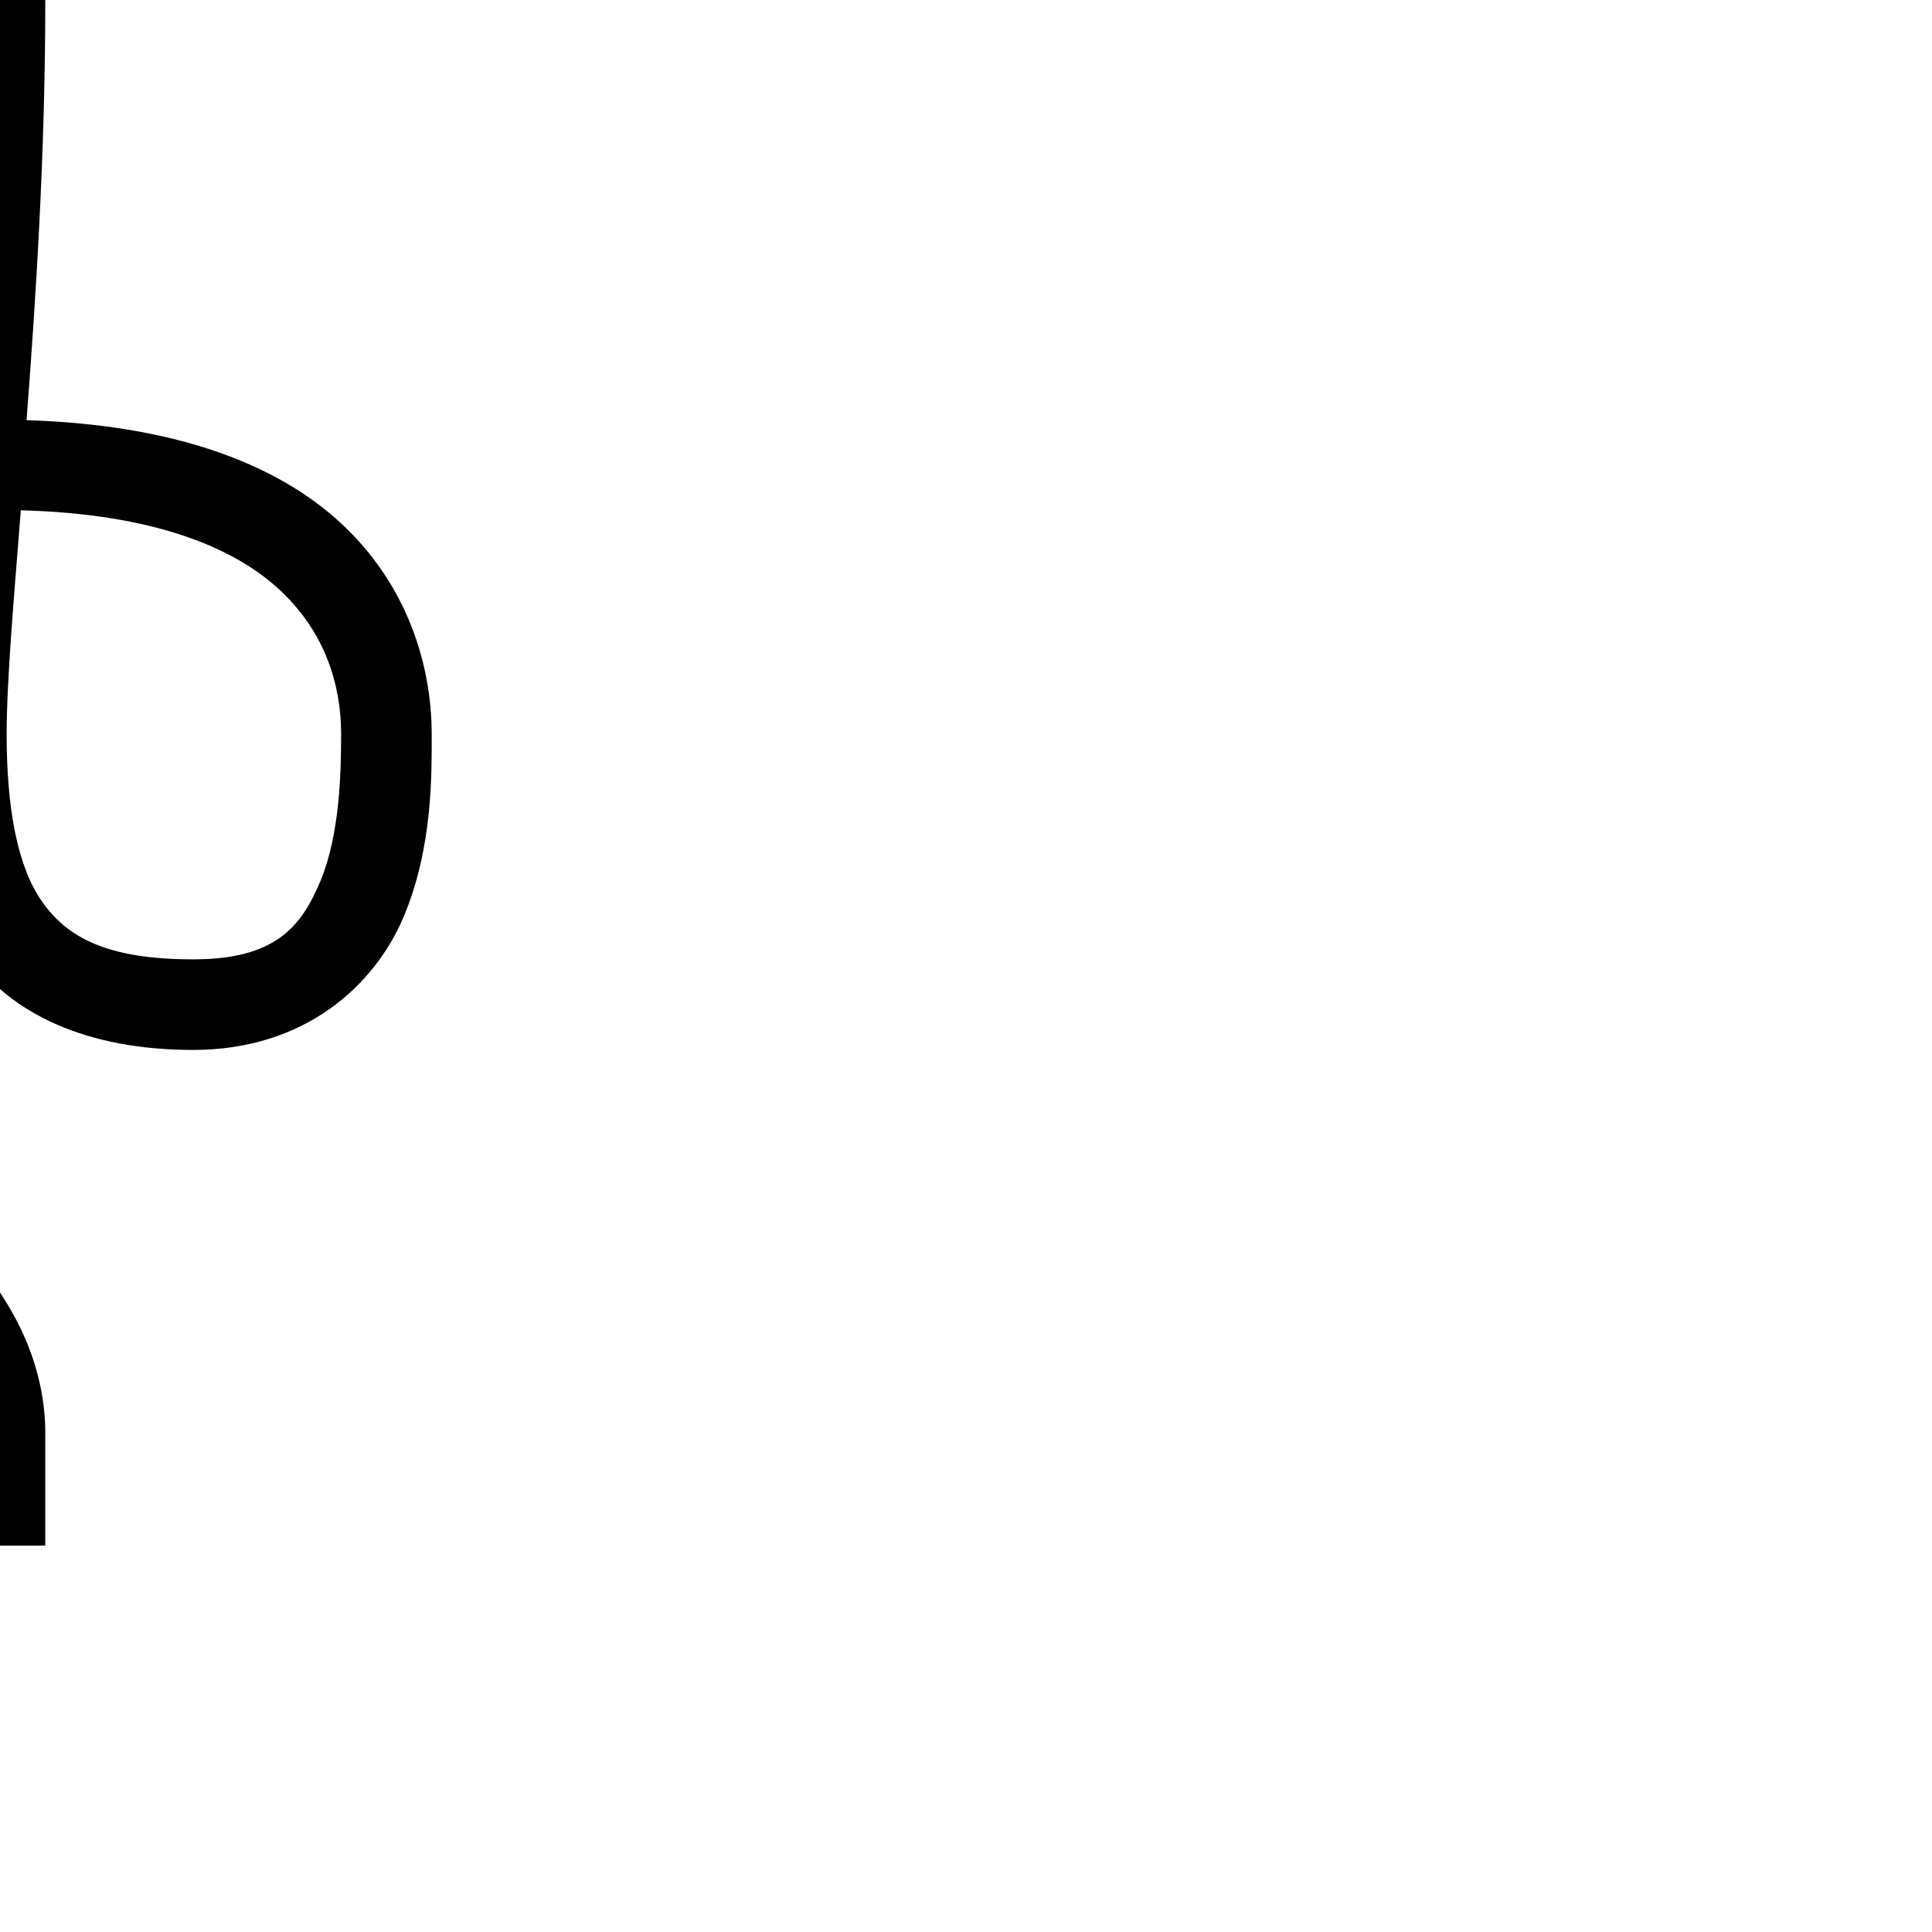
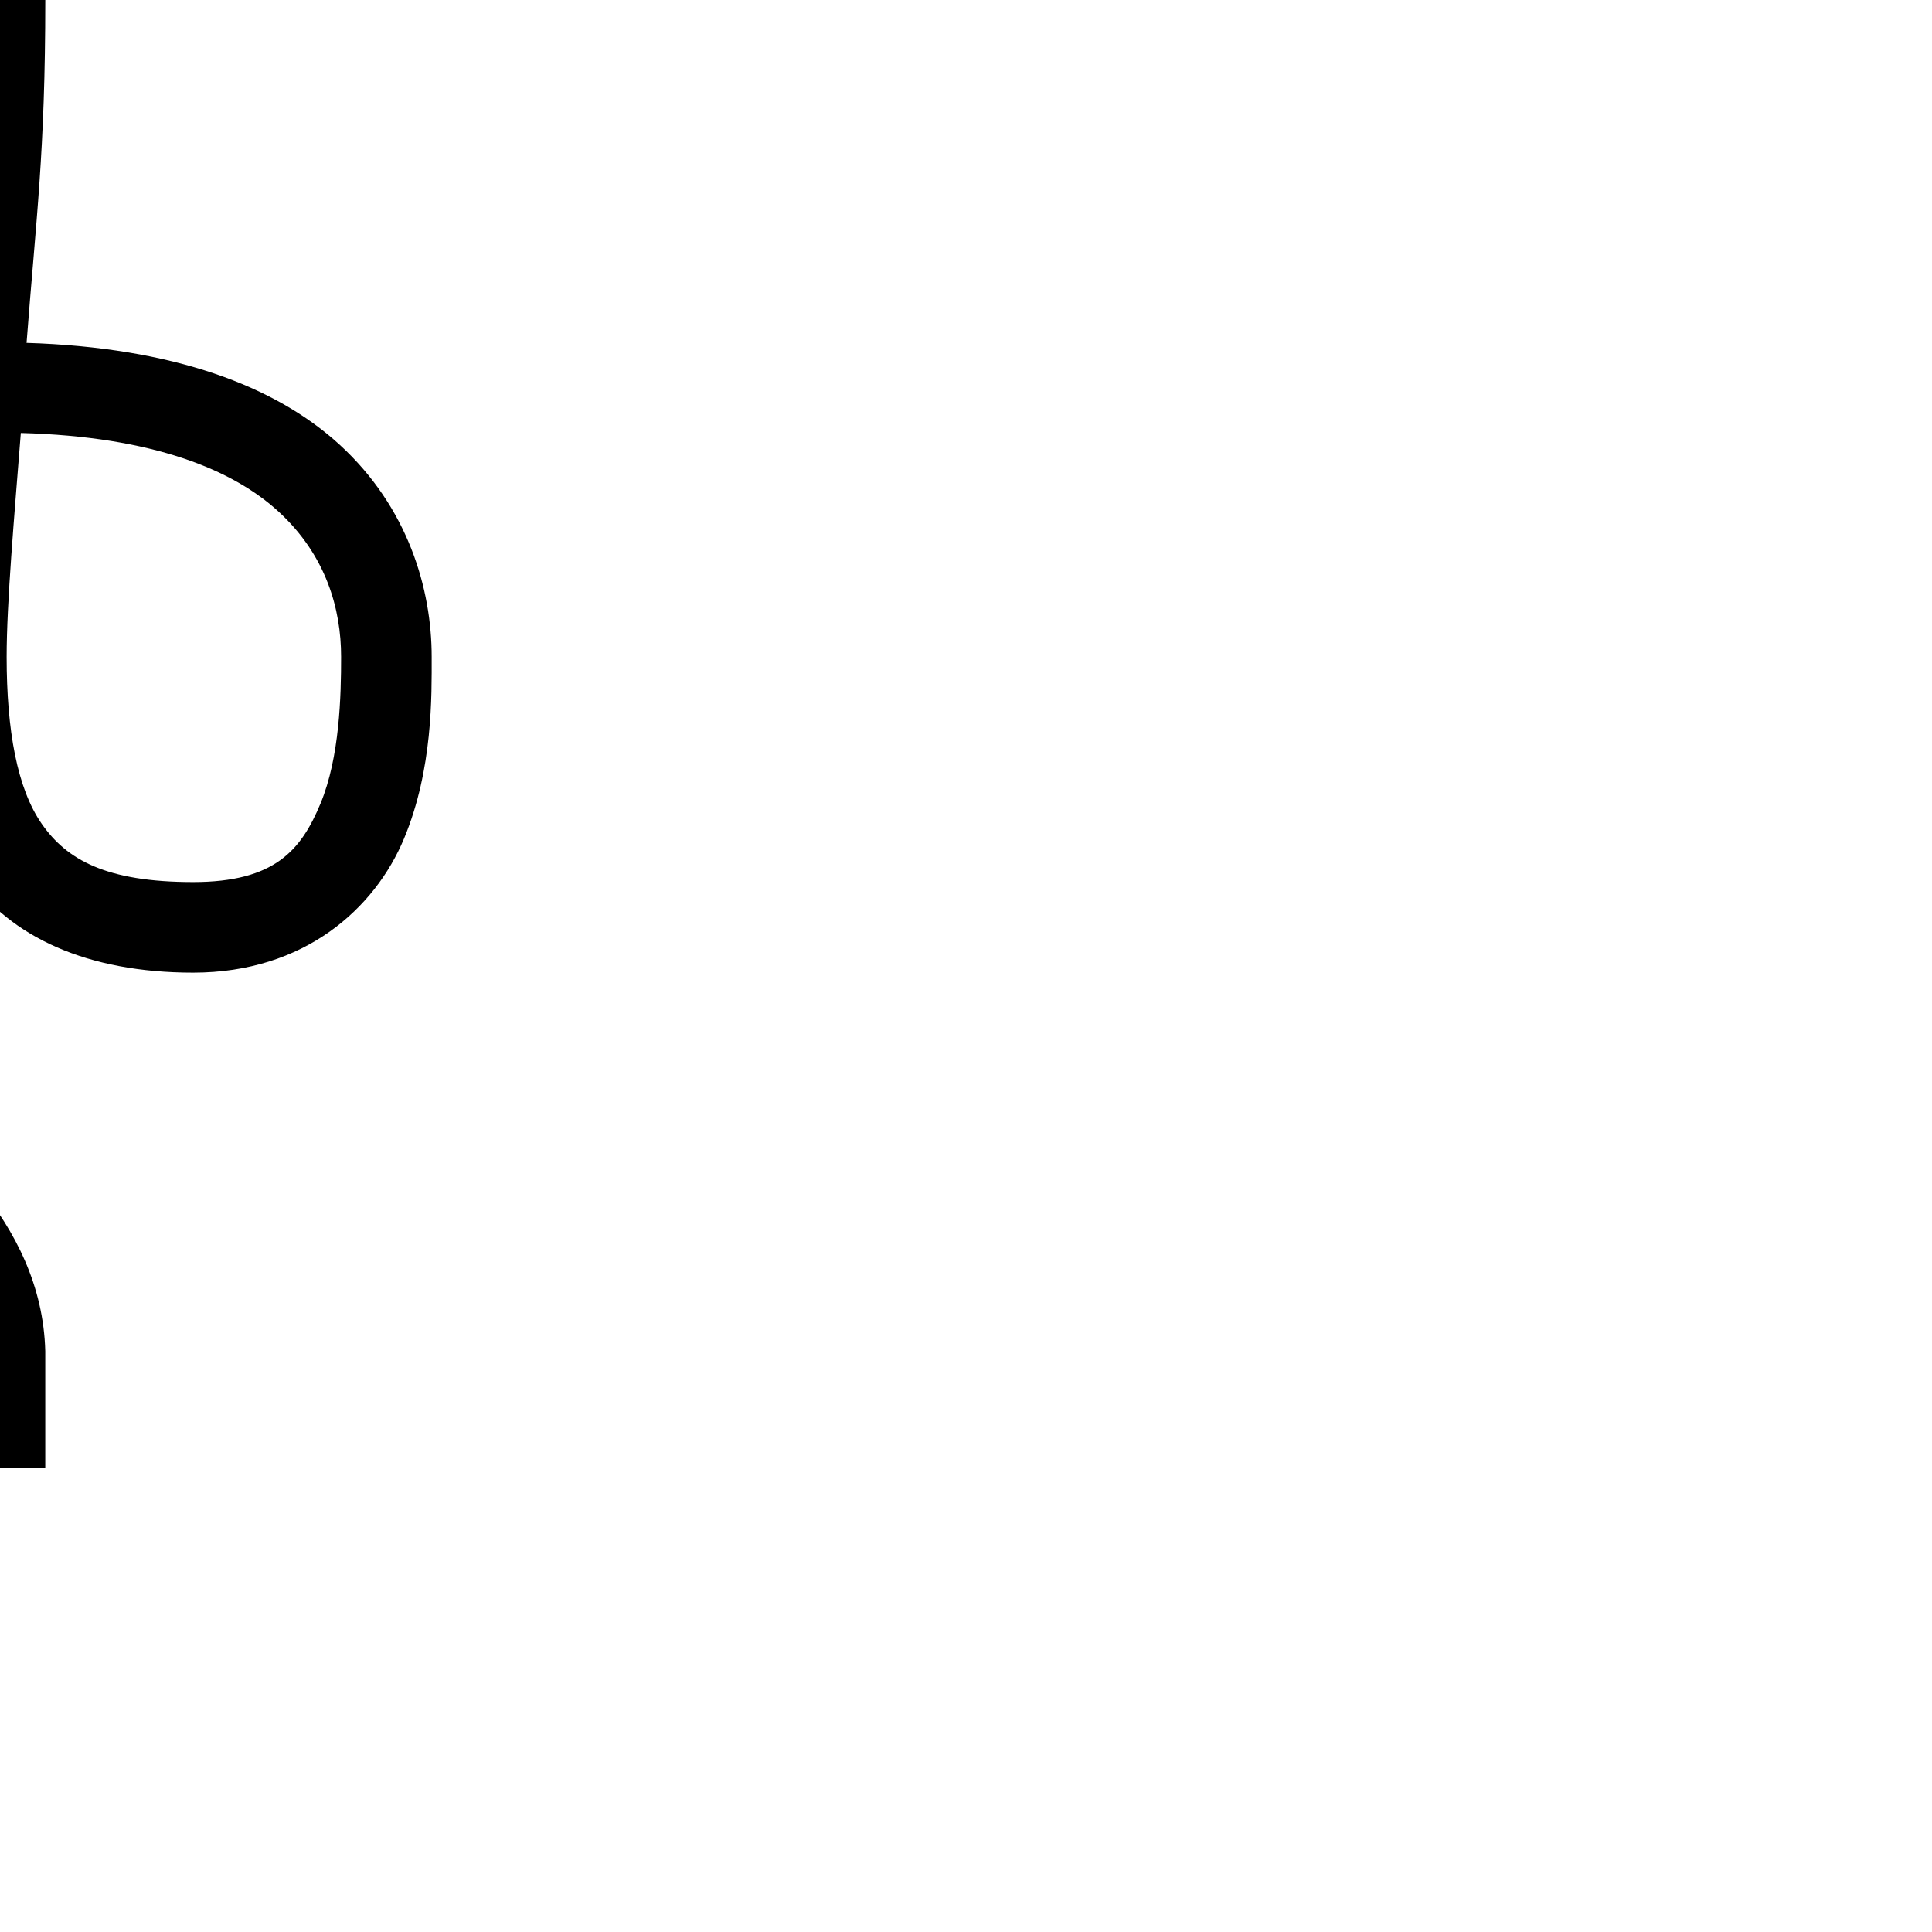
<svg xmlns="http://www.w3.org/2000/svg" width="100" height="100" viewBox="0 0 100 100" version="1.1" id="svg1035">
  <defs id="defs1032" />
  <g id="layer1">
-     <path style="color:#000000;fill:#000000;-inkscape-stroke:none" d="m -2.344,0 c 4.903e-4,7.988 -0.506,15.432 -1.012,21.957 -4.965,0.659 -9.082,2.703 -11.924,6.018 -3.467,4.044 -5.064,9.635 -5.064,16.025 0,8.865 5.096,14.361 9.65,18.553 2.277,2.096 4.443,3.955 5.947,5.799 1.505,1.844 2.348,3.544 2.402,5.707 9.544e-4,1.944 9.727e-4,1.979 0,5.941 h 4.688 c 9.82e-4,-4 9.82e-4,-4 0,-6 v -0.029 -0.029 C 2.258,70.541 0.781,67.711 -1.115,65.387 -3.012,63.062 -5.33,61.117 -7.518,59.104 -11.893,55.077 -15.656,51.135 -15.656,44 c 0,-5.609 1.402,-10.019 3.936,-12.975 1.924,-2.245 4.536,-3.768 8.076,-4.377 C -3.963,30.764 -4.343,35.064 -4.344,38 c 0,4.195 0.455,8.174 2.674,11.344 2.219,3.17 6.201,5 11.67,5 5.781,0 9.415,-3.344 10.914,-6.941 C 22.413,43.805 22.344,40 22.344,38 22.344,34.479 21.123,30.267 17.584,27.023 14.255,23.972 8.964,21.982 1.375,21.748 1.864,15.323 2.344,7.916 2.344,0 Z m 3.422,26.412 c 6.887,0.183 11.006,1.929 13.338,4.066 2.461,2.256 3.241,5.043 3.24,7.521 0,2 -0.069,5.197 -1.07,7.6 C 15.585,48.002 14.219,49.656 10,49.656 c -4.531,0 -6.549,-1.17 -7.83,-3 C 0.889,44.826 0.344,41.805 0.344,38 0.344,35.206 0.737,30.755 1.078,26.412 Z" id="path899-0" />
+     <path style="color:#000000;fill:#000000;-inkscape-stroke:none" d="m -2.344,0 c 4.903e-4,7.988 -0.506,11.432 -1.012,17.957 -4.965,0.659 -9.082,2.703 -11.924,6.018 -3.467,4.044 -5.064,9.635 -5.064,16.025 0,8.865 5.096,14.361 9.65,18.553 2.277,2.096 4.443,3.955 5.947,5.799 1.505,1.844 2.348,3.544 2.402,5.707 9.544e-4,1.944 9.727e-4,1.979 0,5.941 h 4.688 c 9.82e-4,-4 0,-4 0,-6 V 69.971 69.941 C 2.258,66.541 0.781,63.711 -1.115,61.387 -3.012,59.062 -5.33,57.117 -7.518,55.104 -11.893,51.077 -15.656,47.135 -15.656,40 c 0,-5.609 1.402,-10.019 3.936,-12.975 1.924,-2.245 4.536,-3.768 8.076,-4.377 C -3.963,26.764 -4.343,31.064 -4.344,34 c 0,4.195 0.455,8.174 2.674,11.344 2.219,3.17 6.201,5 11.67,5 5.781,0 9.415,-3.344 10.914,-6.941 C 22.413,39.805 22.344,36 22.344,34 22.344,30.479 21.123,26.267 17.584,23.023 14.255,19.972 8.964,17.982 1.375,17.748 1.864,11.323 2.344,7.916 2.344,0 Z m 3.422,22.412 c 6.887,0.183 11.006,1.929 13.338,4.066 2.461,2.256 3.241,5.043 3.24,7.521 0,2 -0.069,5.197 -1.07,7.6 C 15.585,44.002 14.219,45.656 10,45.656 c -4.531,0 -6.549,-1.17 -7.83,-3 C 0.889,40.826 0.344,37.805 0.344,34 0.344,31.206 0.737,26.755 1.078,22.412 Z" id="path899-0" />
  </g>
</svg>
